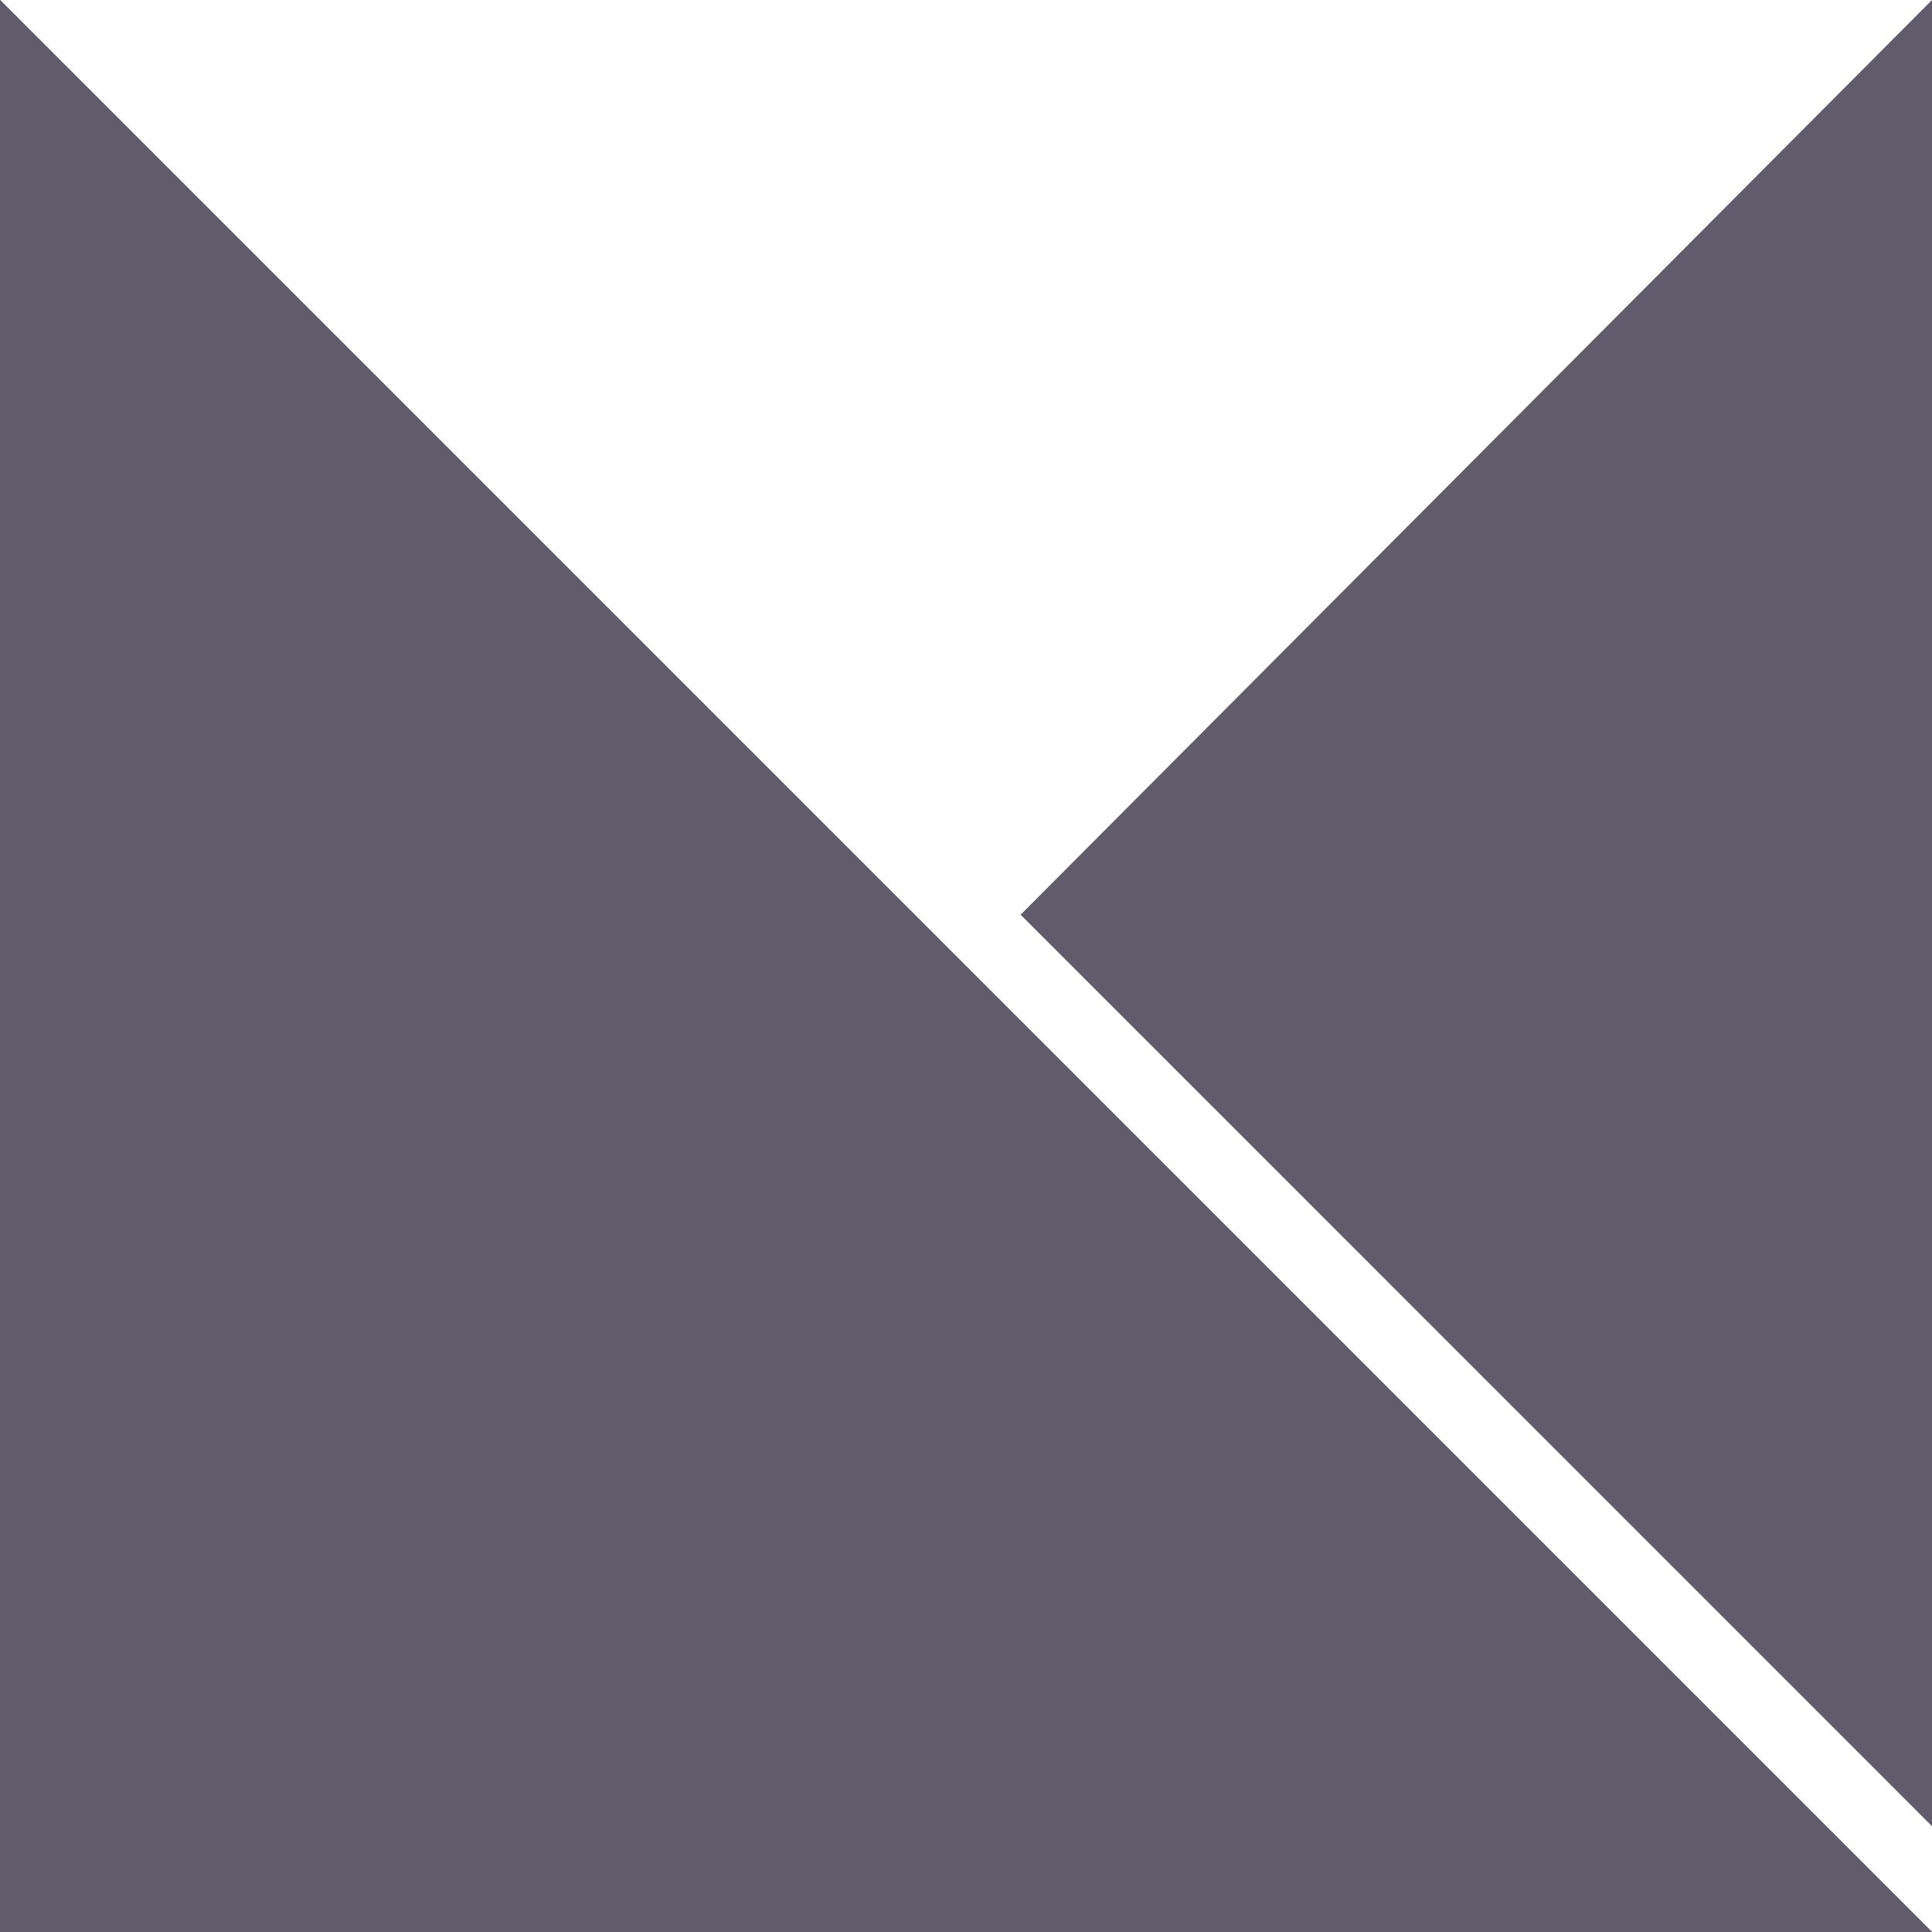
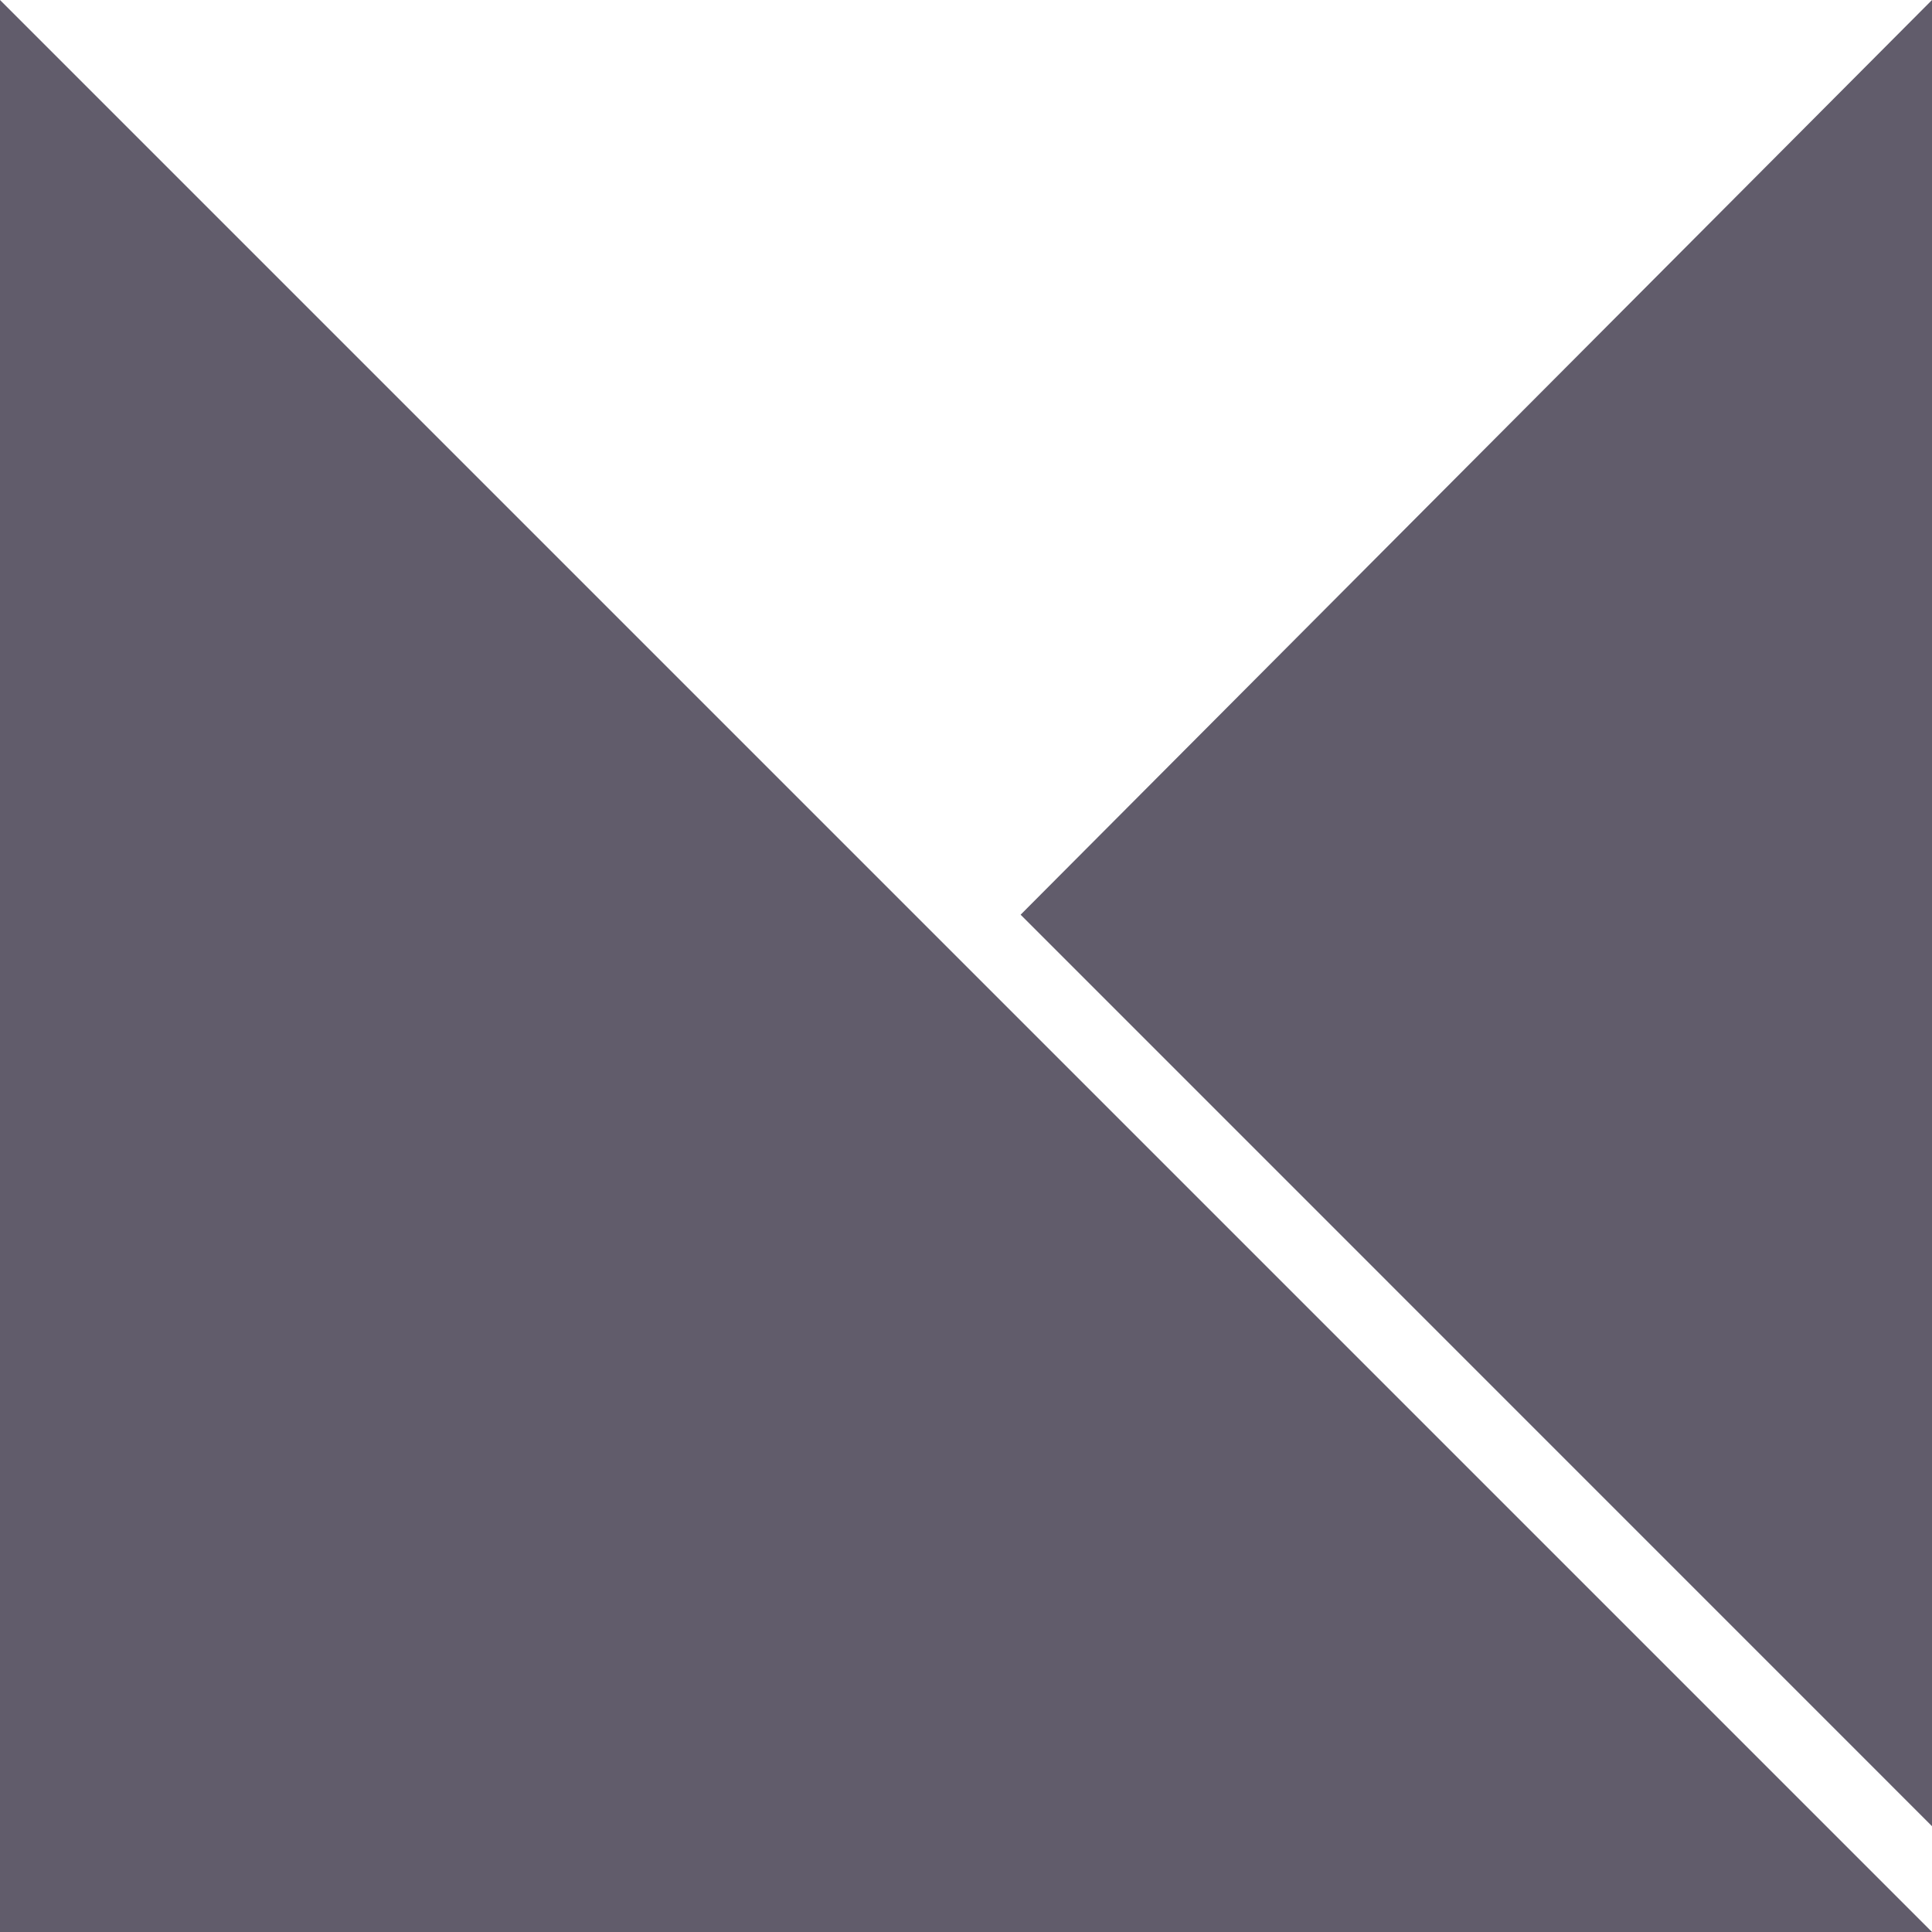
<svg xmlns="http://www.w3.org/2000/svg" viewBox="0 0 566 566" role="img" aria-label="elm-m3e">
  <path fill="#615c6b" d="m0 0 566 566H0z" />
-   <path fill="#615c6b" d="m0 0 566 566H0zM566 0v535L299 267.973z" />
+   <path fill="#615c6b" d="M566 0v535L299 267.973z" />
</svg>
